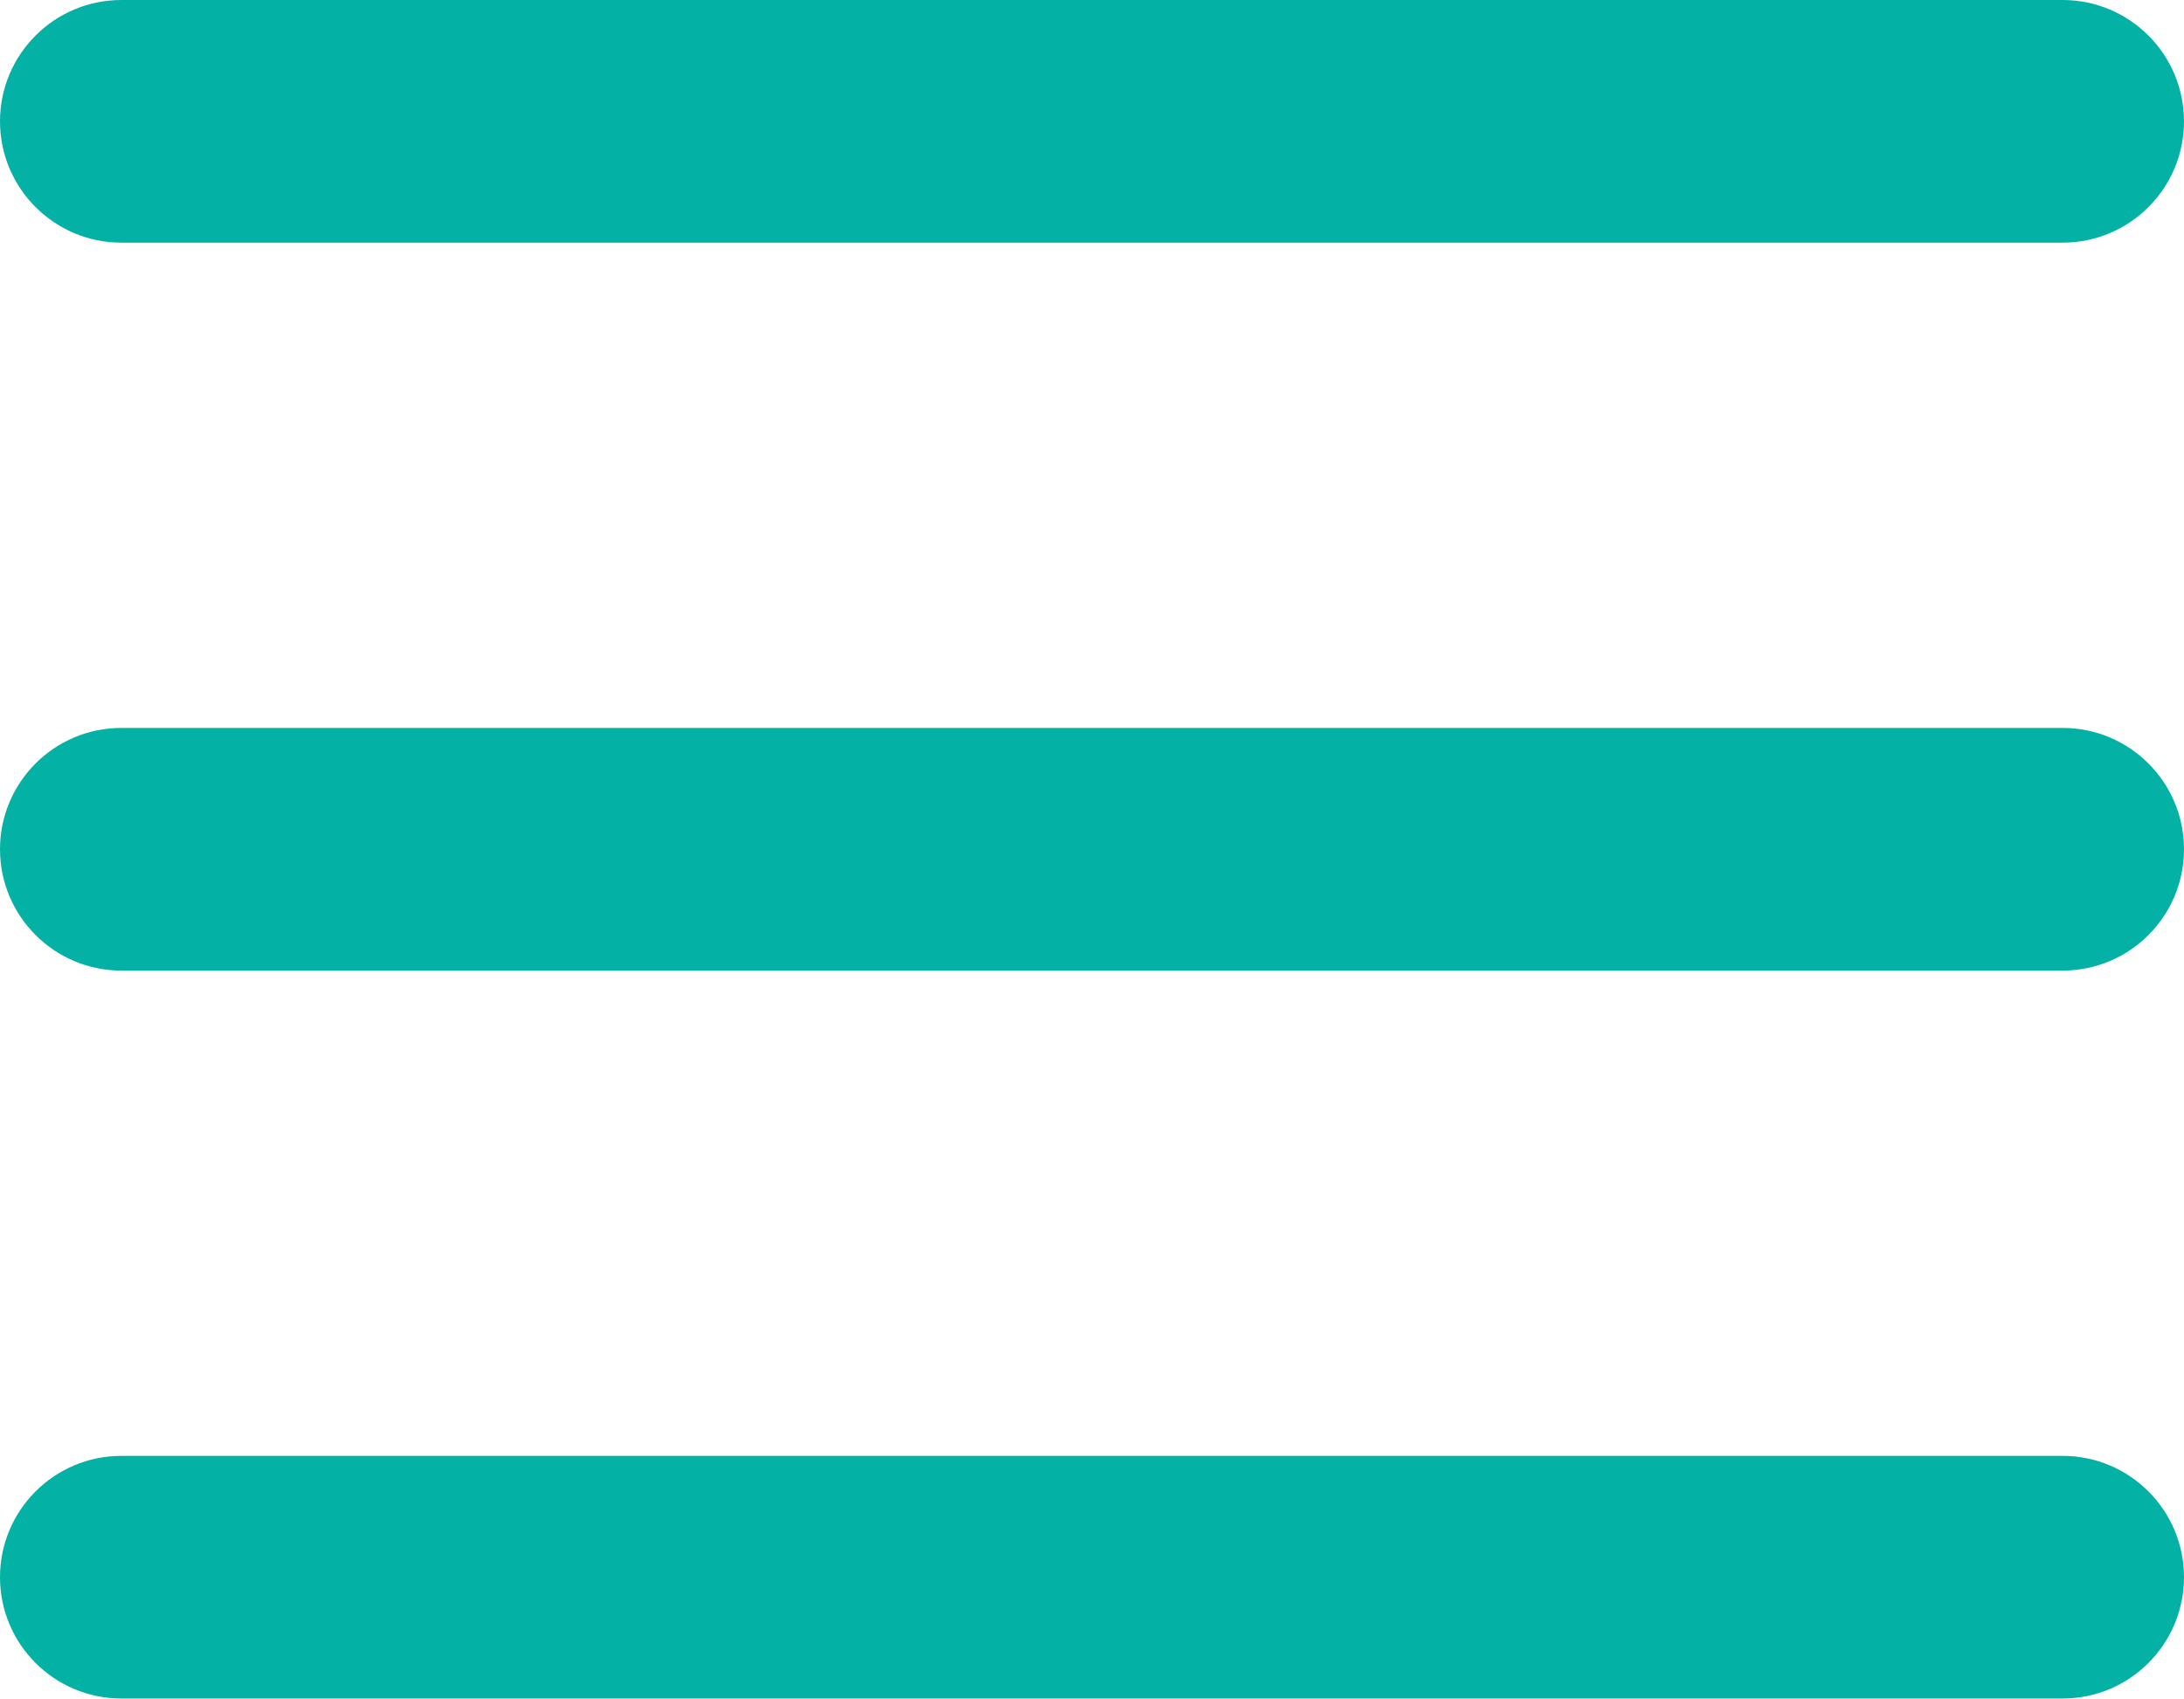
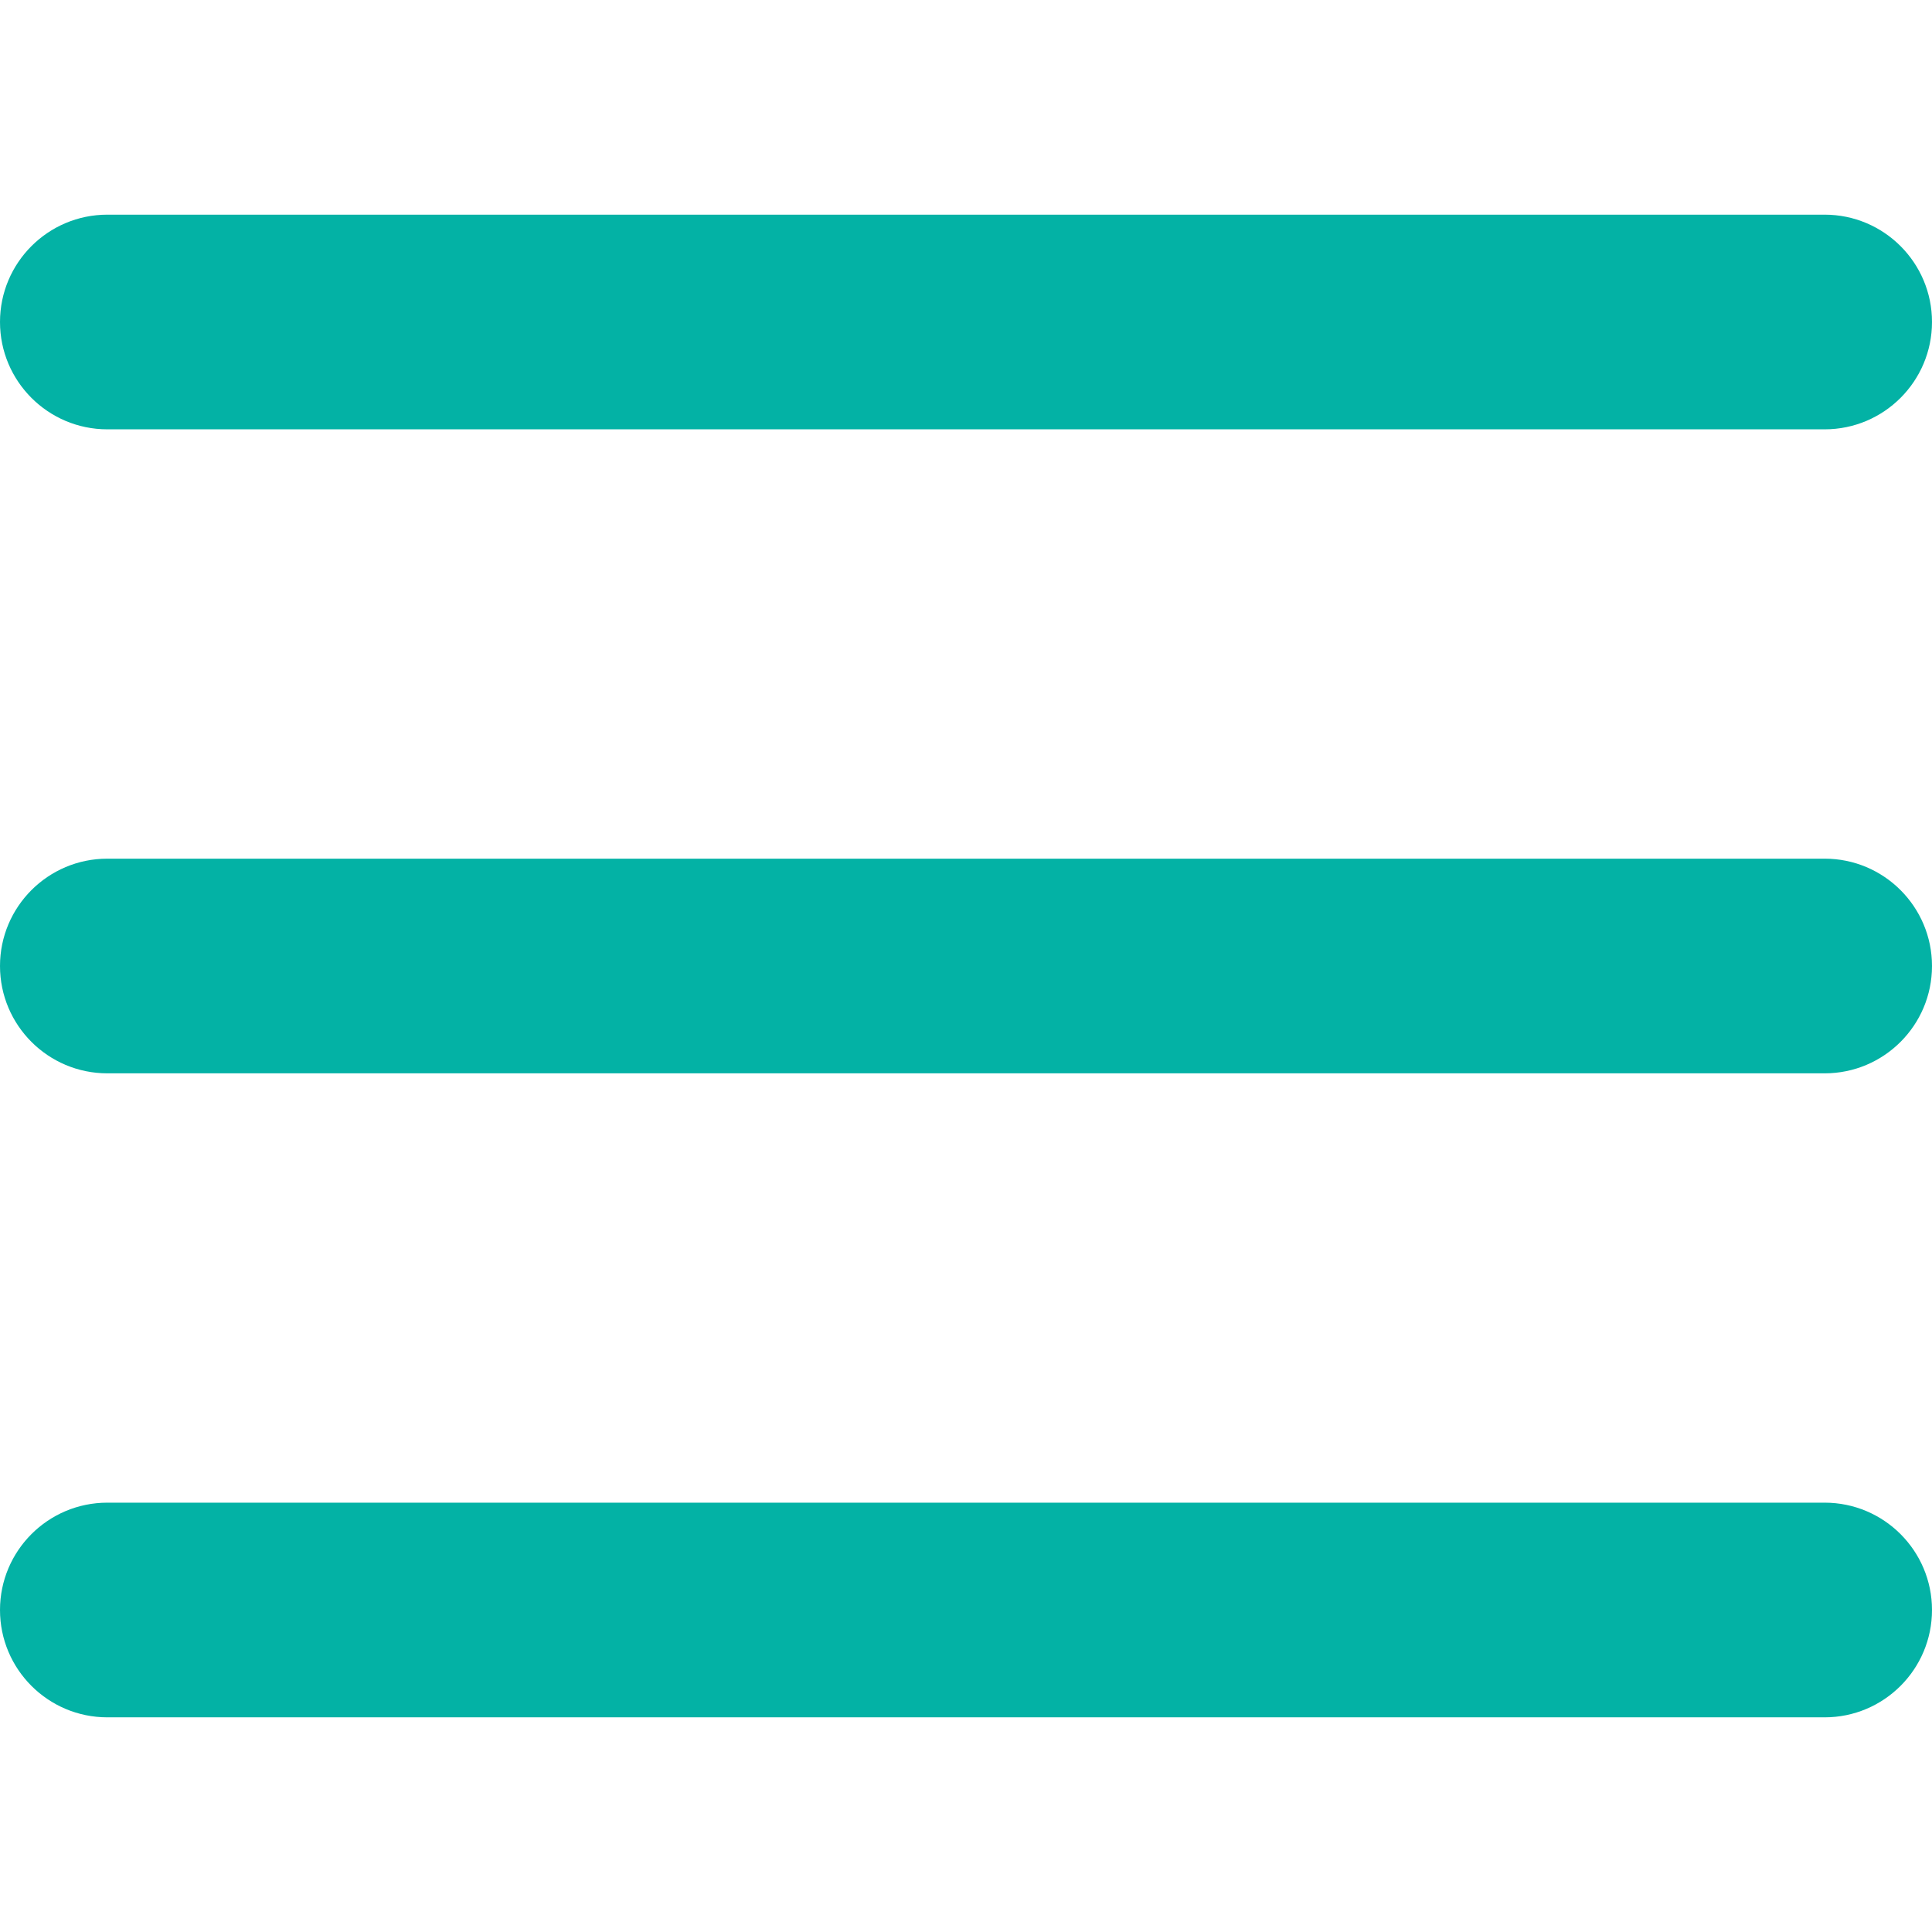
- <svg xmlns="http://www.w3.org/2000/svg" width="18" height="14" viewBox="0 0 18 14" fill="none">
-   <path d="M0 1C0 0.448 0.448 0 1 0H17C17.552 0 18 0.448 18 1C18 1.552 17.552 2 17 2H1C0.448 2 0 1.552 0 1ZM0 7C0 6.448 0.448 6 1 6H17C17.552 6 18 6.448 18 7C18 7.552 17.552 8 17 8H1C0.448 8 0 7.552 0 7ZM0 13C0 12.448 0.448 12 1 12H17C17.552 12 18 12.448 18 13C18 13.552 17.552 14 17 14H1C0.448 14 0 13.552 0 13Z" fill="#03B2A5" />
+ <svg xmlns="http://www.w3.org/2000/svg" width="18" height="18" viewBox="0 0 18 18" fill="none">
+   <path d="M0 3C0 2.448 0.448 2 1 2H17C17.552 2 18 2.448 18 3C18 3.552 17.552 4 17 4H1C0.448 4 0 3.552 0 3ZM0 9C0 8.448 0.448 8 1 8H17C17.552 8 18 8.448 18 9C18 9.552 17.552 10 17 10H1C0.448 10 0 9.552 0 9ZM0 15C0 14.448 0.448 14 1 14H17C17.552 14 18 14.448 18 15C18 15.552 17.552 16 17 16H1C0.448 16 0 15.552 0 15Z" fill="#03B2A5" />
</svg>
